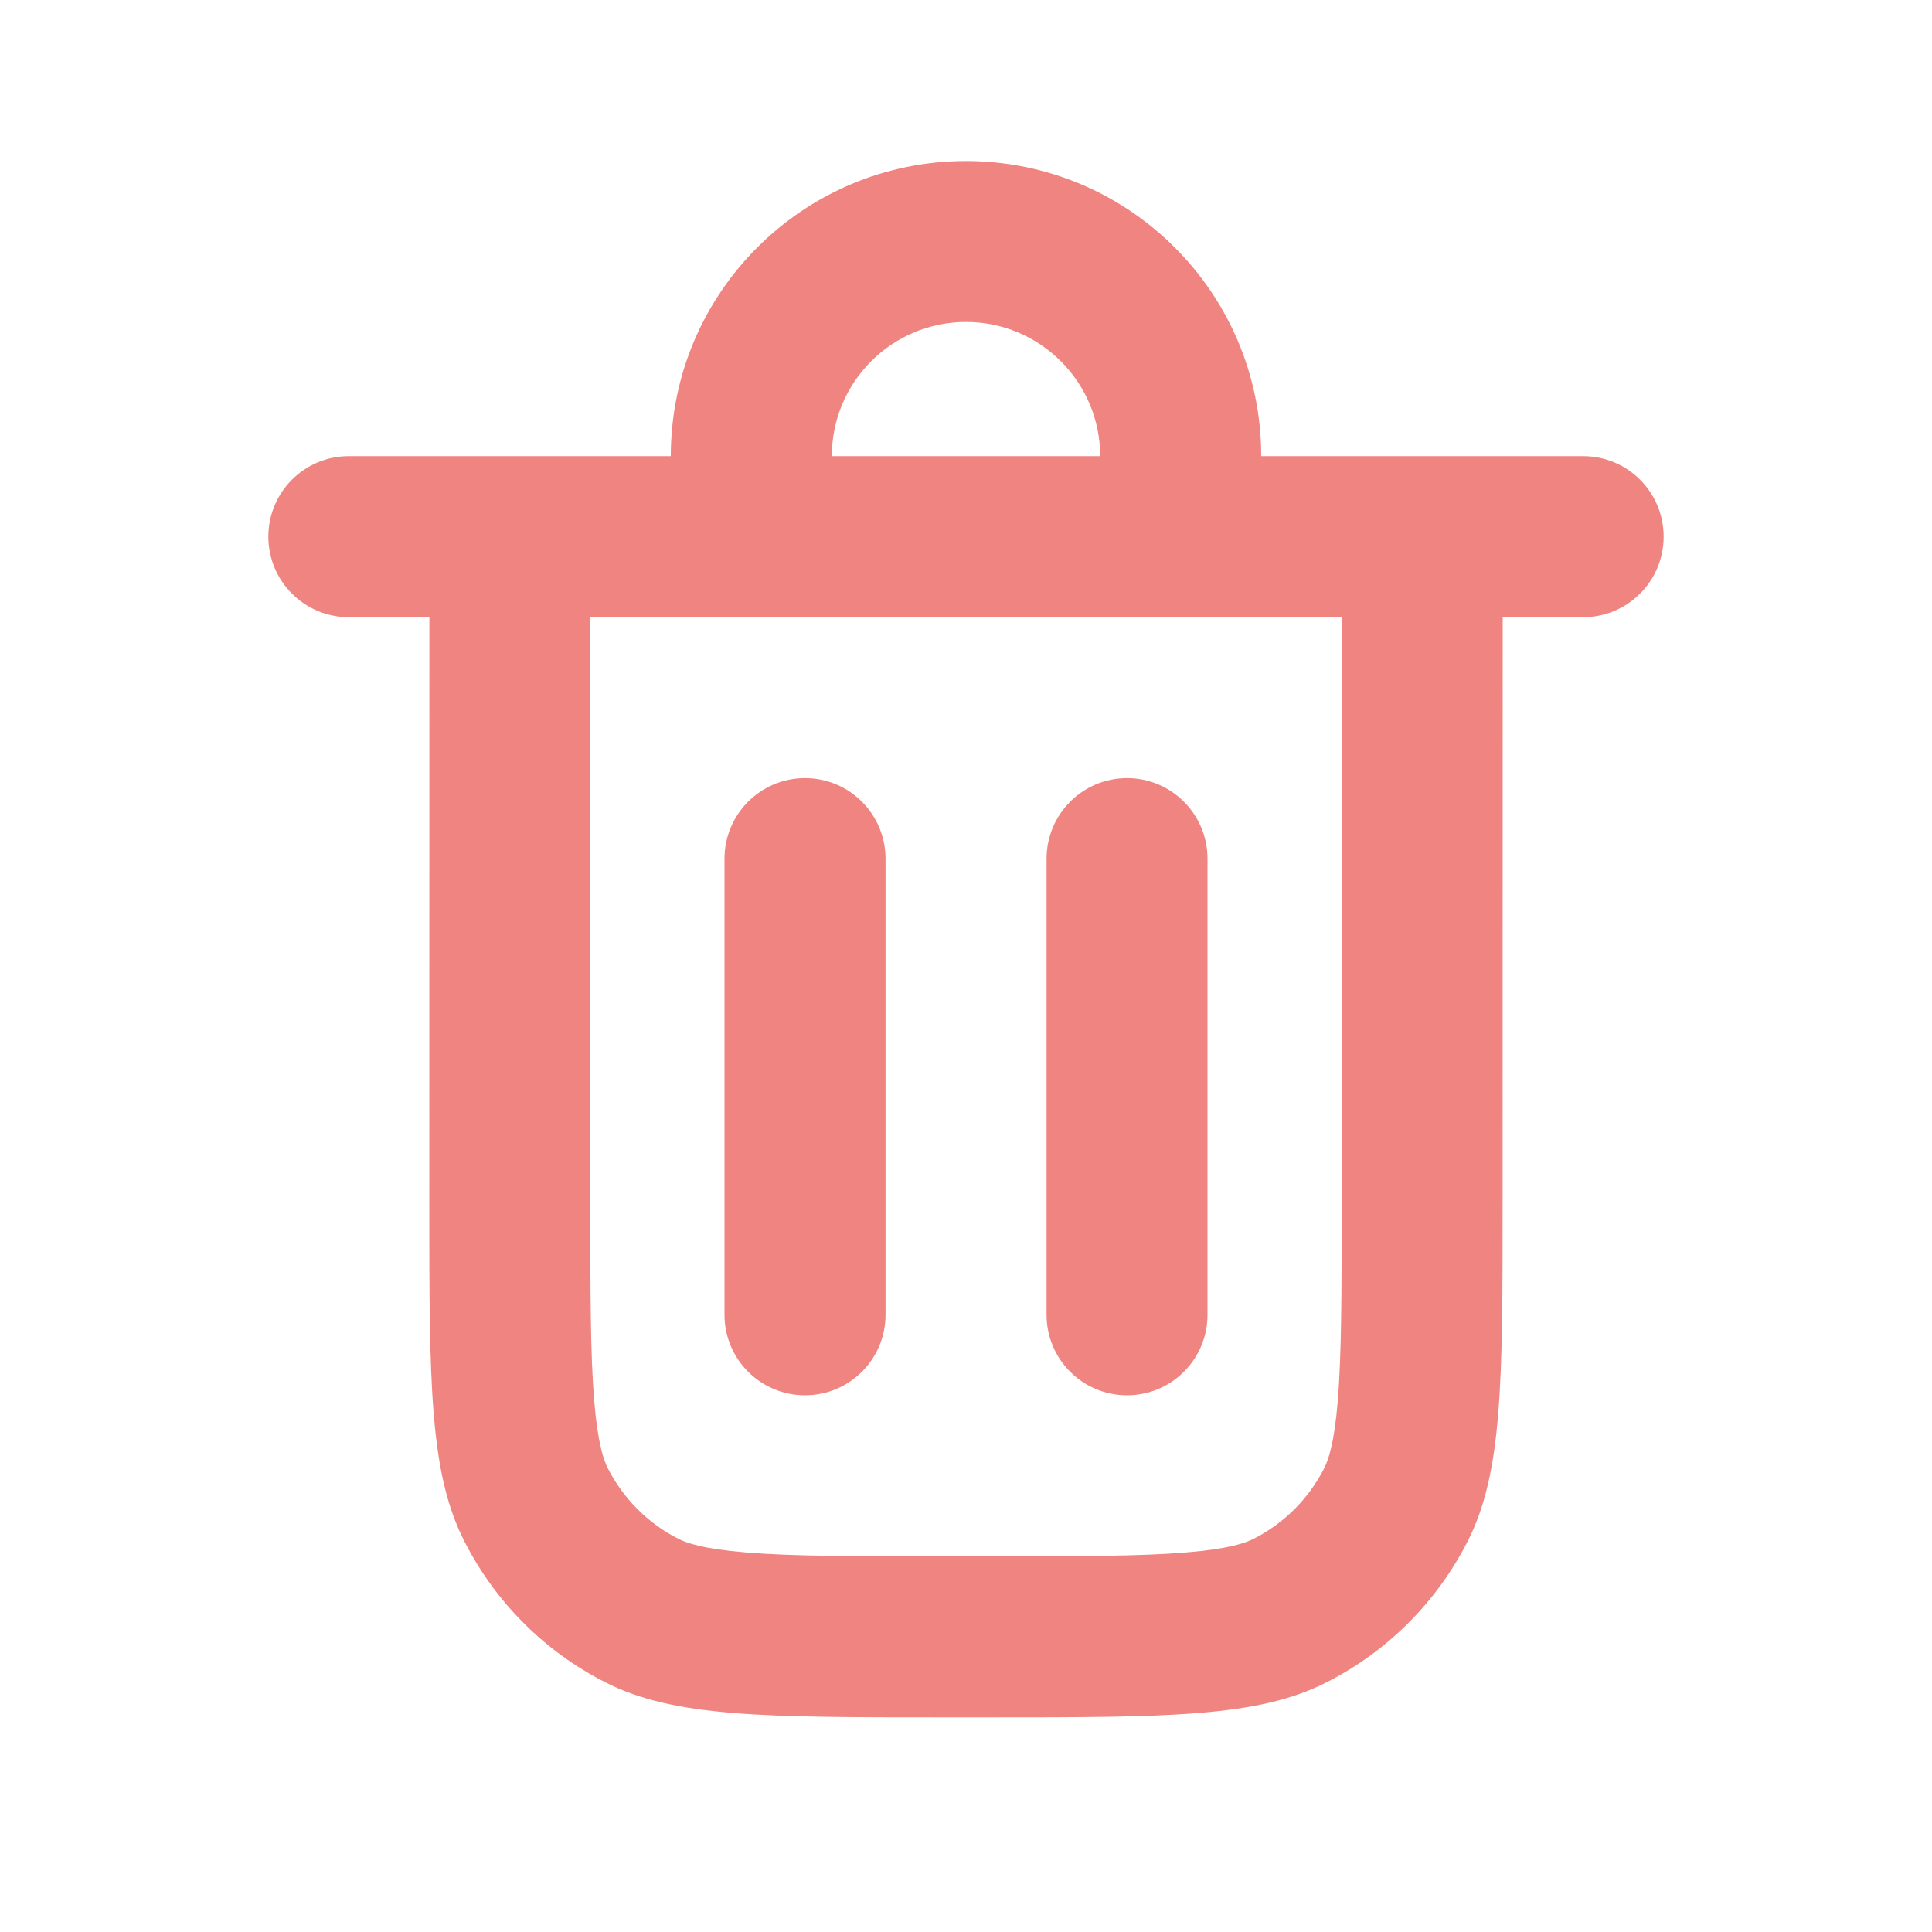
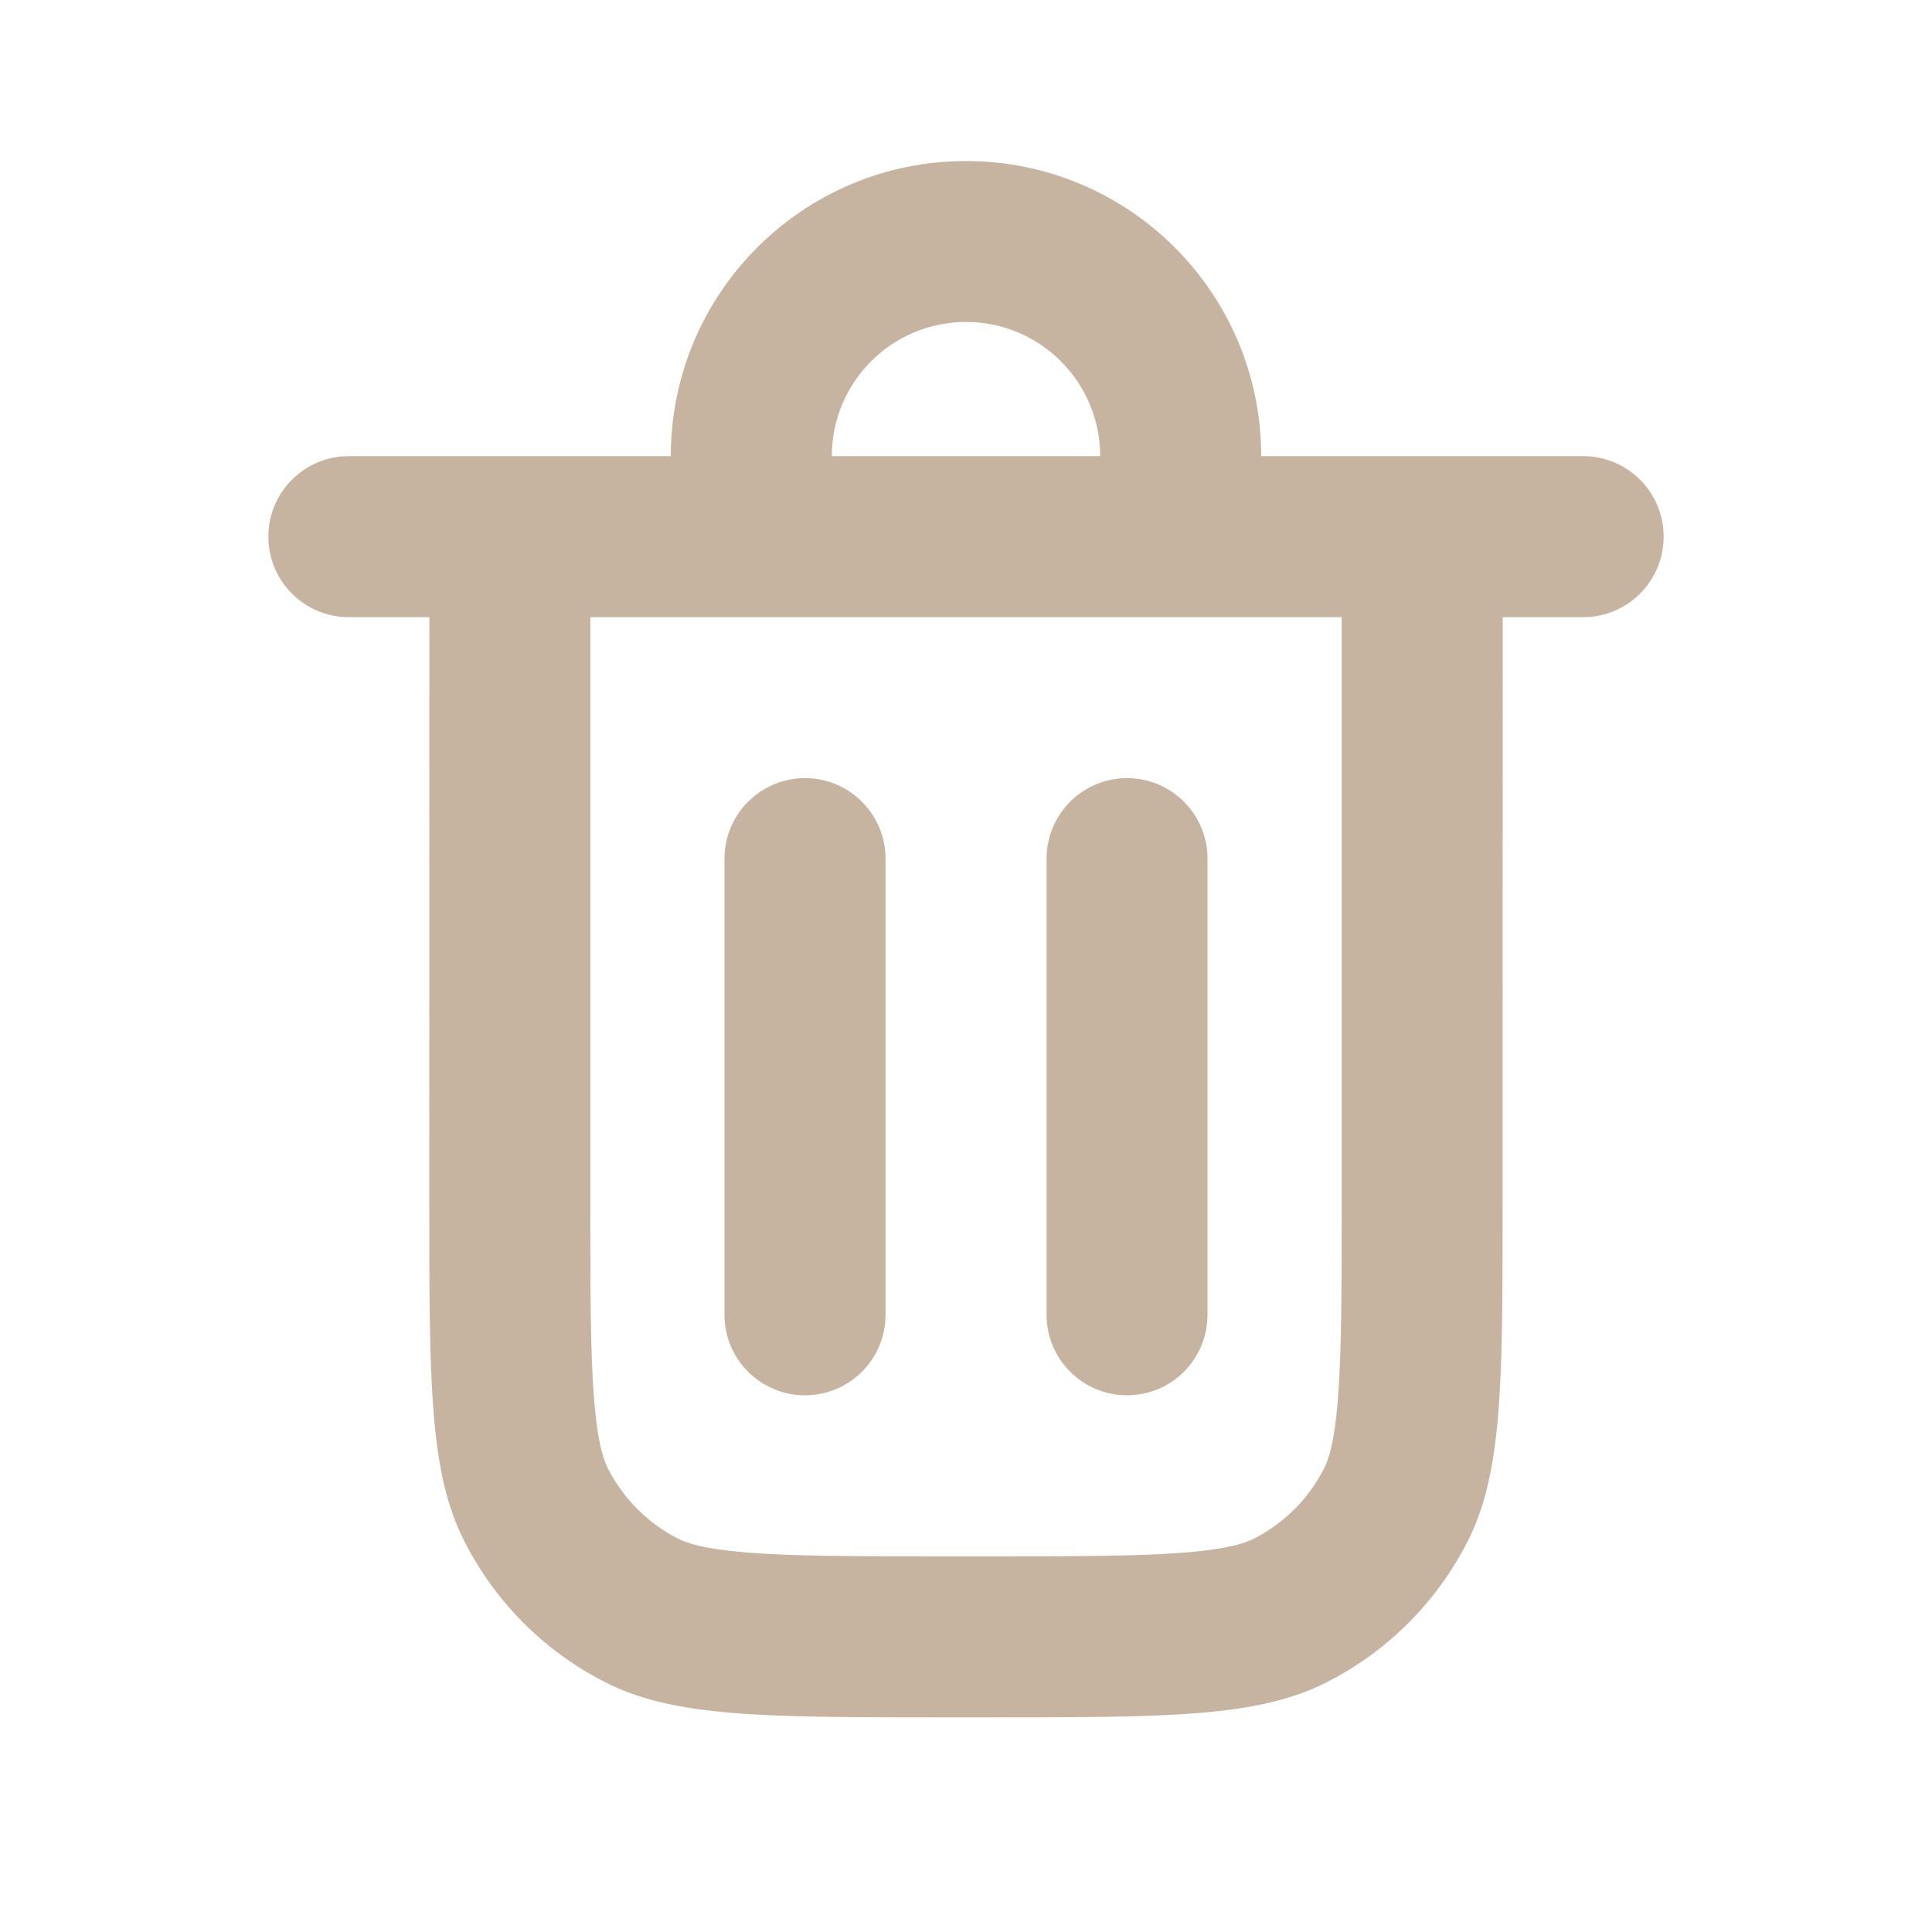
<svg xmlns="http://www.w3.org/2000/svg" width="20" height="20" viewBox="0 0 20 20" fill="none">
-   <path d="M11.667 8.055C12.127 8.055 12.5 8.429 12.5 8.889V13.611C12.5 14.071 12.127 14.444 11.667 14.444C11.207 14.444 10.834 14.071 10.834 13.611V8.889C10.834 8.429 11.207 8.055 11.667 8.055Z" fill="#E4332C" fill-opacity="0.6" />
-   <path d="M9.167 8.889C9.167 8.429 8.794 8.055 8.333 8.055C7.873 8.055 7.5 8.429 7.5 8.889V13.611C7.5 14.071 7.873 14.444 8.333 14.444C8.794 14.444 9.167 14.071 9.167 13.611V8.889Z" fill="#E4332C" fill-opacity="0.6" />
-   <path fill-rule="evenodd" clip-rule="evenodd" d="M6.944 4.722C6.944 3.035 8.312 1.667 10 1.667C11.688 1.667 13.056 3.035 13.056 4.722H16.389C16.849 4.722 17.222 5.095 17.222 5.555C17.222 6.016 16.849 6.389 16.389 6.389H15.556L15.555 12.444C15.555 14.311 15.555 15.245 15.192 15.958C14.872 16.585 14.363 17.095 13.735 17.414C13.022 17.778 12.089 17.778 10.222 17.778H9.778C7.911 17.778 6.977 17.778 6.264 17.414C5.637 17.095 5.127 16.585 4.808 15.957C4.444 15.245 4.444 14.311 4.444 12.444L4.445 6.389H3.611C3.151 6.389 2.778 6.016 2.778 5.555C2.778 5.095 3.151 4.722 3.611 4.722H6.944ZM8.611 4.722C8.611 3.955 9.233 3.333 10 3.333C10.767 3.333 11.389 3.955 11.389 4.722H8.611ZM6.111 6.389H13.889L13.889 12.444C13.889 13.405 13.887 14.026 13.849 14.498C13.812 14.951 13.749 15.118 13.707 15.201C13.547 15.515 13.292 15.77 12.979 15.929C12.896 15.971 12.728 16.034 12.276 16.071C11.803 16.11 11.183 16.111 10.222 16.111H9.778C8.817 16.111 8.196 16.11 7.724 16.071C7.271 16.034 7.104 15.971 7.021 15.929C6.707 15.77 6.453 15.514 6.293 15.201C6.251 15.118 6.188 14.951 6.151 14.498C6.112 14.026 6.111 13.405 6.111 12.444L6.111 6.389Z" fill="#E4332C" fill-opacity="0.6" />
+   <path d="M11.667 8.055C12.127 8.055 12.5 8.429 12.5 8.889V13.611C12.5 14.071 12.127 14.444 11.667 14.444C11.207 14.444 10.834 14.071 10.834 13.611V8.889C10.834 8.429 11.207 8.055 11.667 8.055Z" fill="#A18262" fill-opacity="0.6" />
+   <path d="M9.167 8.889C9.167 8.429 8.794 8.055 8.333 8.055C7.873 8.055 7.5 8.429 7.5 8.889V13.611C7.5 14.071 7.873 14.444 8.333 14.444C8.794 14.444 9.167 14.071 9.167 13.611V8.889Z" fill="#A18262" fill-opacity="0.6" />
+   <path fill-rule="evenodd" clip-rule="evenodd" d="M6.944 4.722C6.944 3.035 8.312 1.667 10 1.667C11.688 1.667 13.056 3.035 13.056 4.722H16.389C16.849 4.722 17.222 5.095 17.222 5.555C17.222 6.016 16.849 6.389 16.389 6.389H15.556L15.555 12.444C15.555 14.311 15.555 15.245 15.192 15.958C14.872 16.585 14.363 17.095 13.735 17.414C13.022 17.778 12.089 17.778 10.222 17.778H9.778C7.911 17.778 6.977 17.778 6.264 17.414C5.637 17.095 5.127 16.585 4.808 15.957C4.444 15.245 4.444 14.311 4.444 12.444L4.445 6.389H3.611C3.151 6.389 2.778 6.016 2.778 5.555C2.778 5.095 3.151 4.722 3.611 4.722H6.944ZM8.611 4.722C8.611 3.955 9.233 3.333 10 3.333C10.767 3.333 11.389 3.955 11.389 4.722H8.611ZM6.111 6.389H13.889L13.889 12.444C13.889 13.405 13.887 14.026 13.849 14.498C13.812 14.951 13.749 15.118 13.707 15.201C13.547 15.515 13.292 15.77 12.979 15.929C12.896 15.971 12.728 16.034 12.276 16.071C11.803 16.11 11.183 16.111 10.222 16.111H9.778C8.817 16.111 8.196 16.11 7.724 16.071C7.271 16.034 7.104 15.971 7.021 15.929C6.707 15.77 6.453 15.514 6.293 15.201C6.251 15.118 6.188 14.951 6.151 14.498C6.112 14.026 6.111 13.405 6.111 12.444L6.111 6.389Z" fill="#A18262" fill-opacity="0.6" />
</svg>
